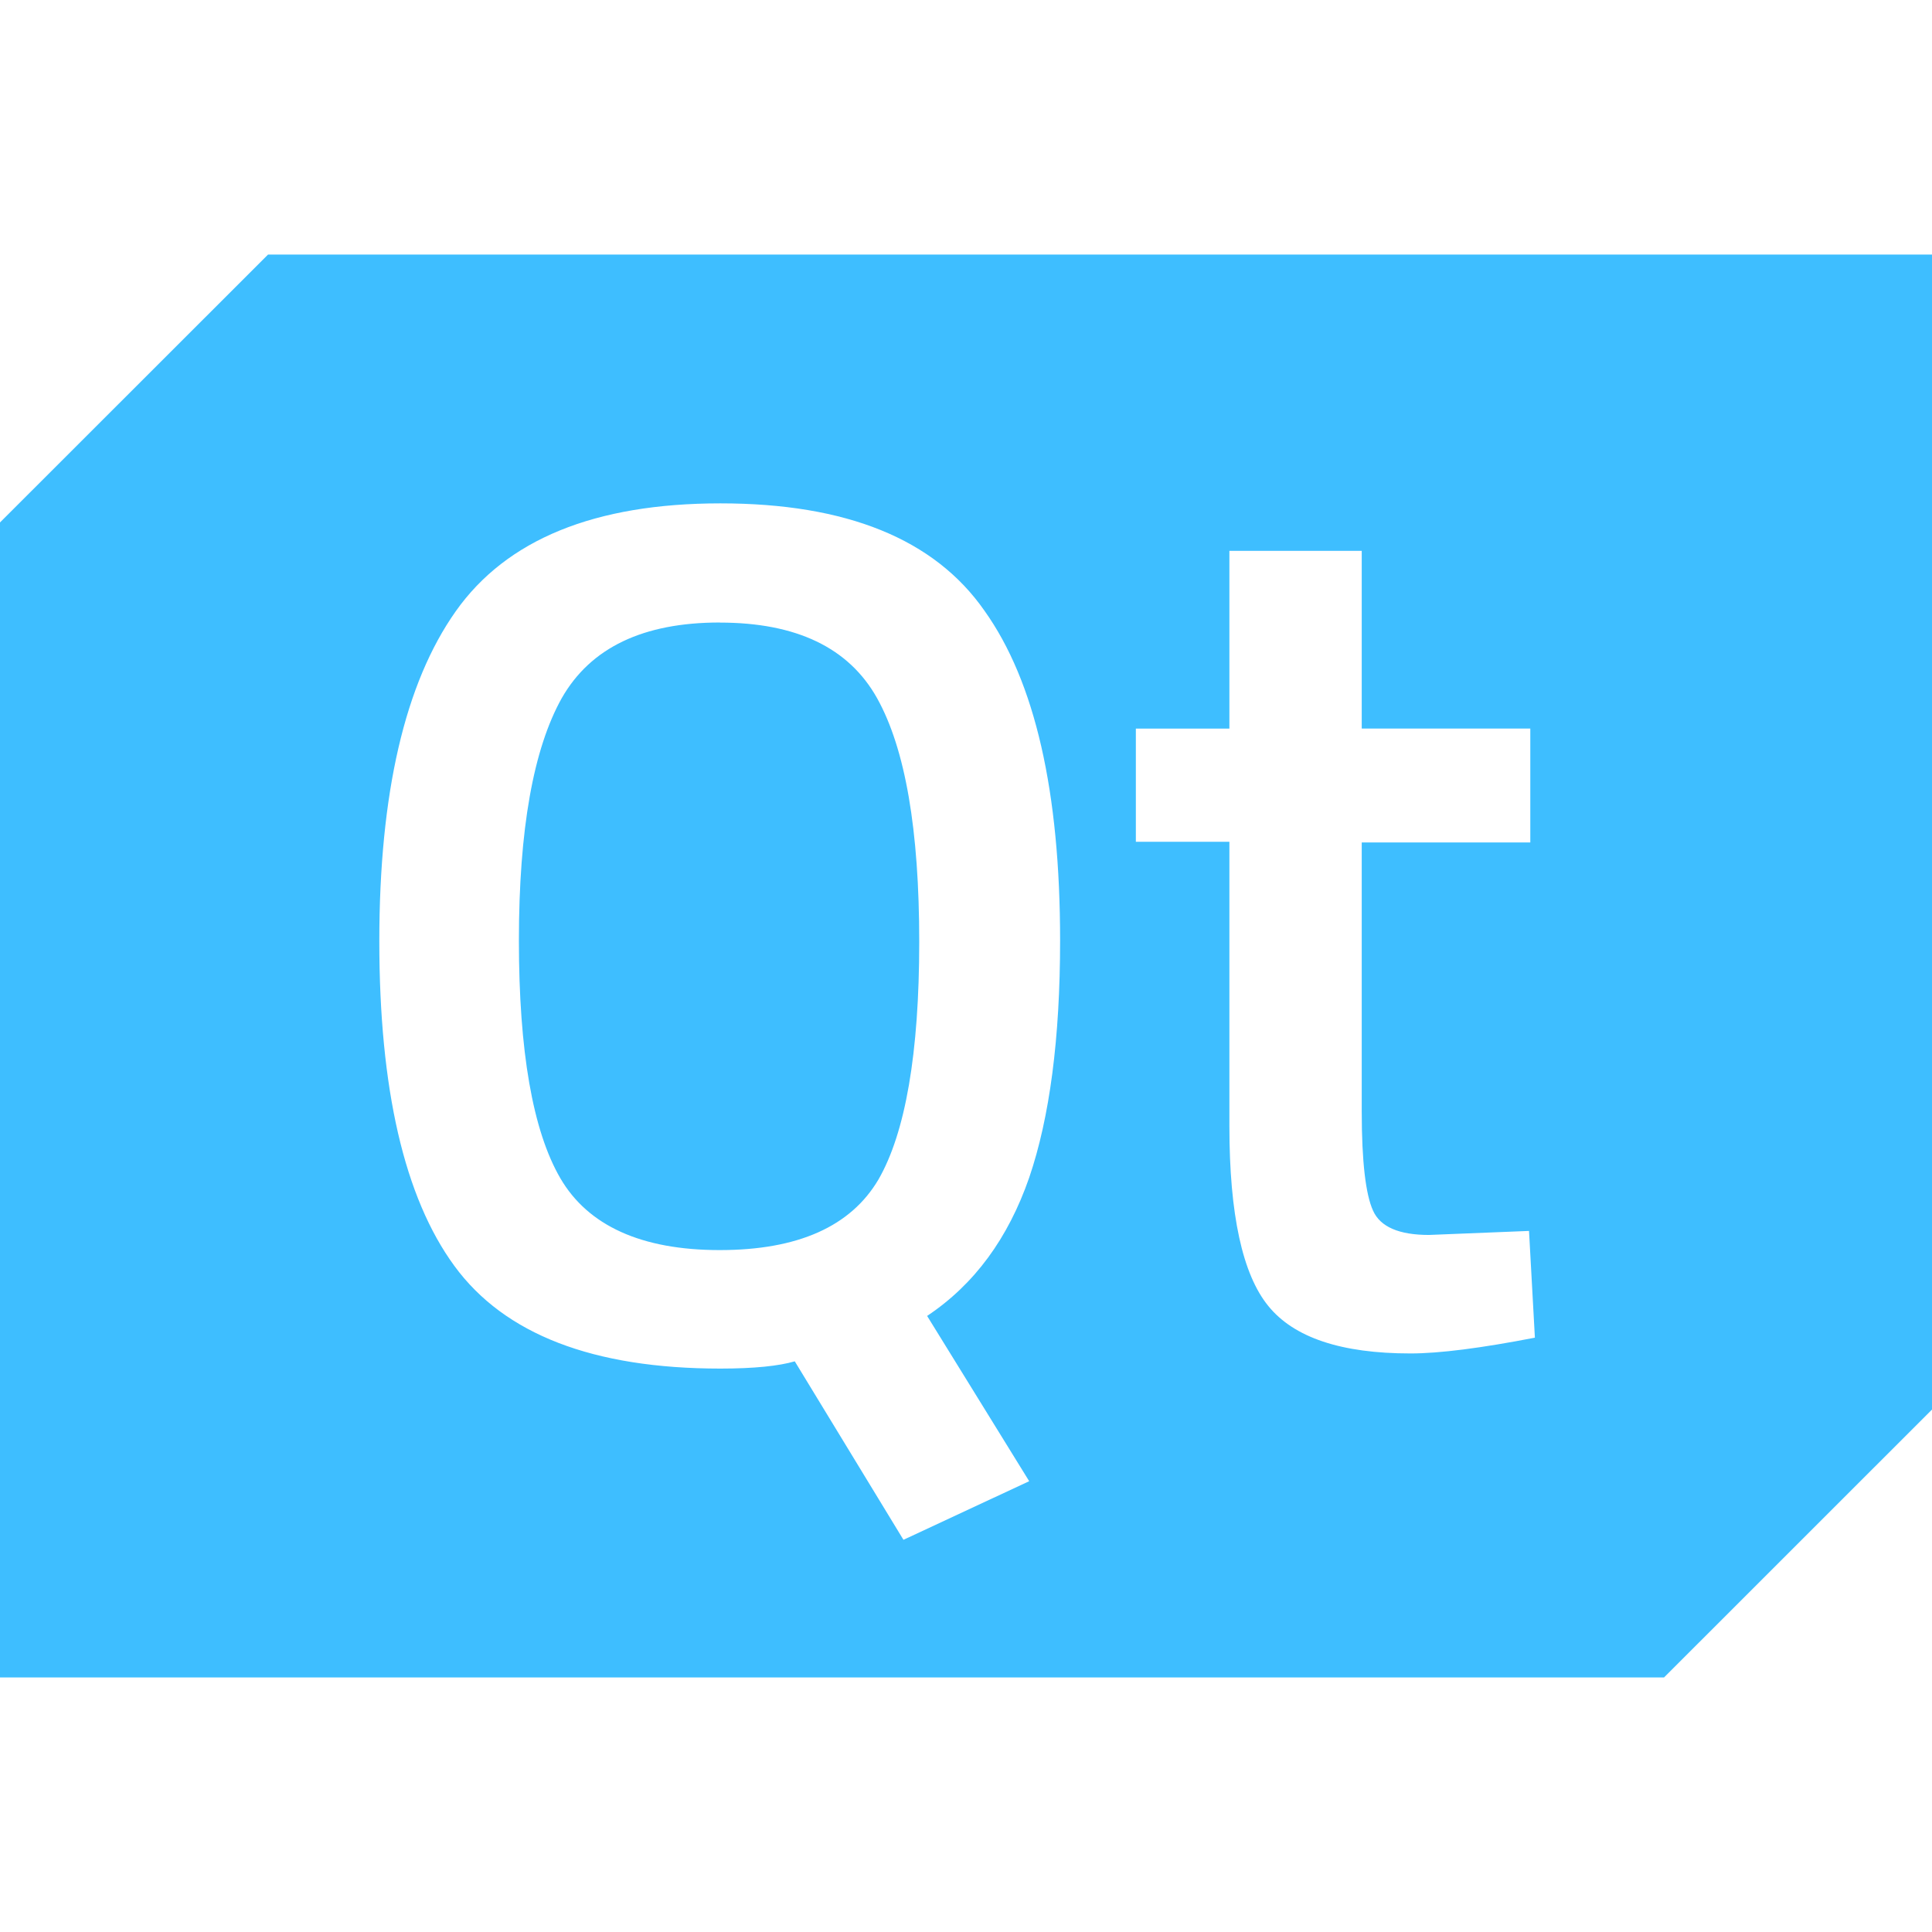
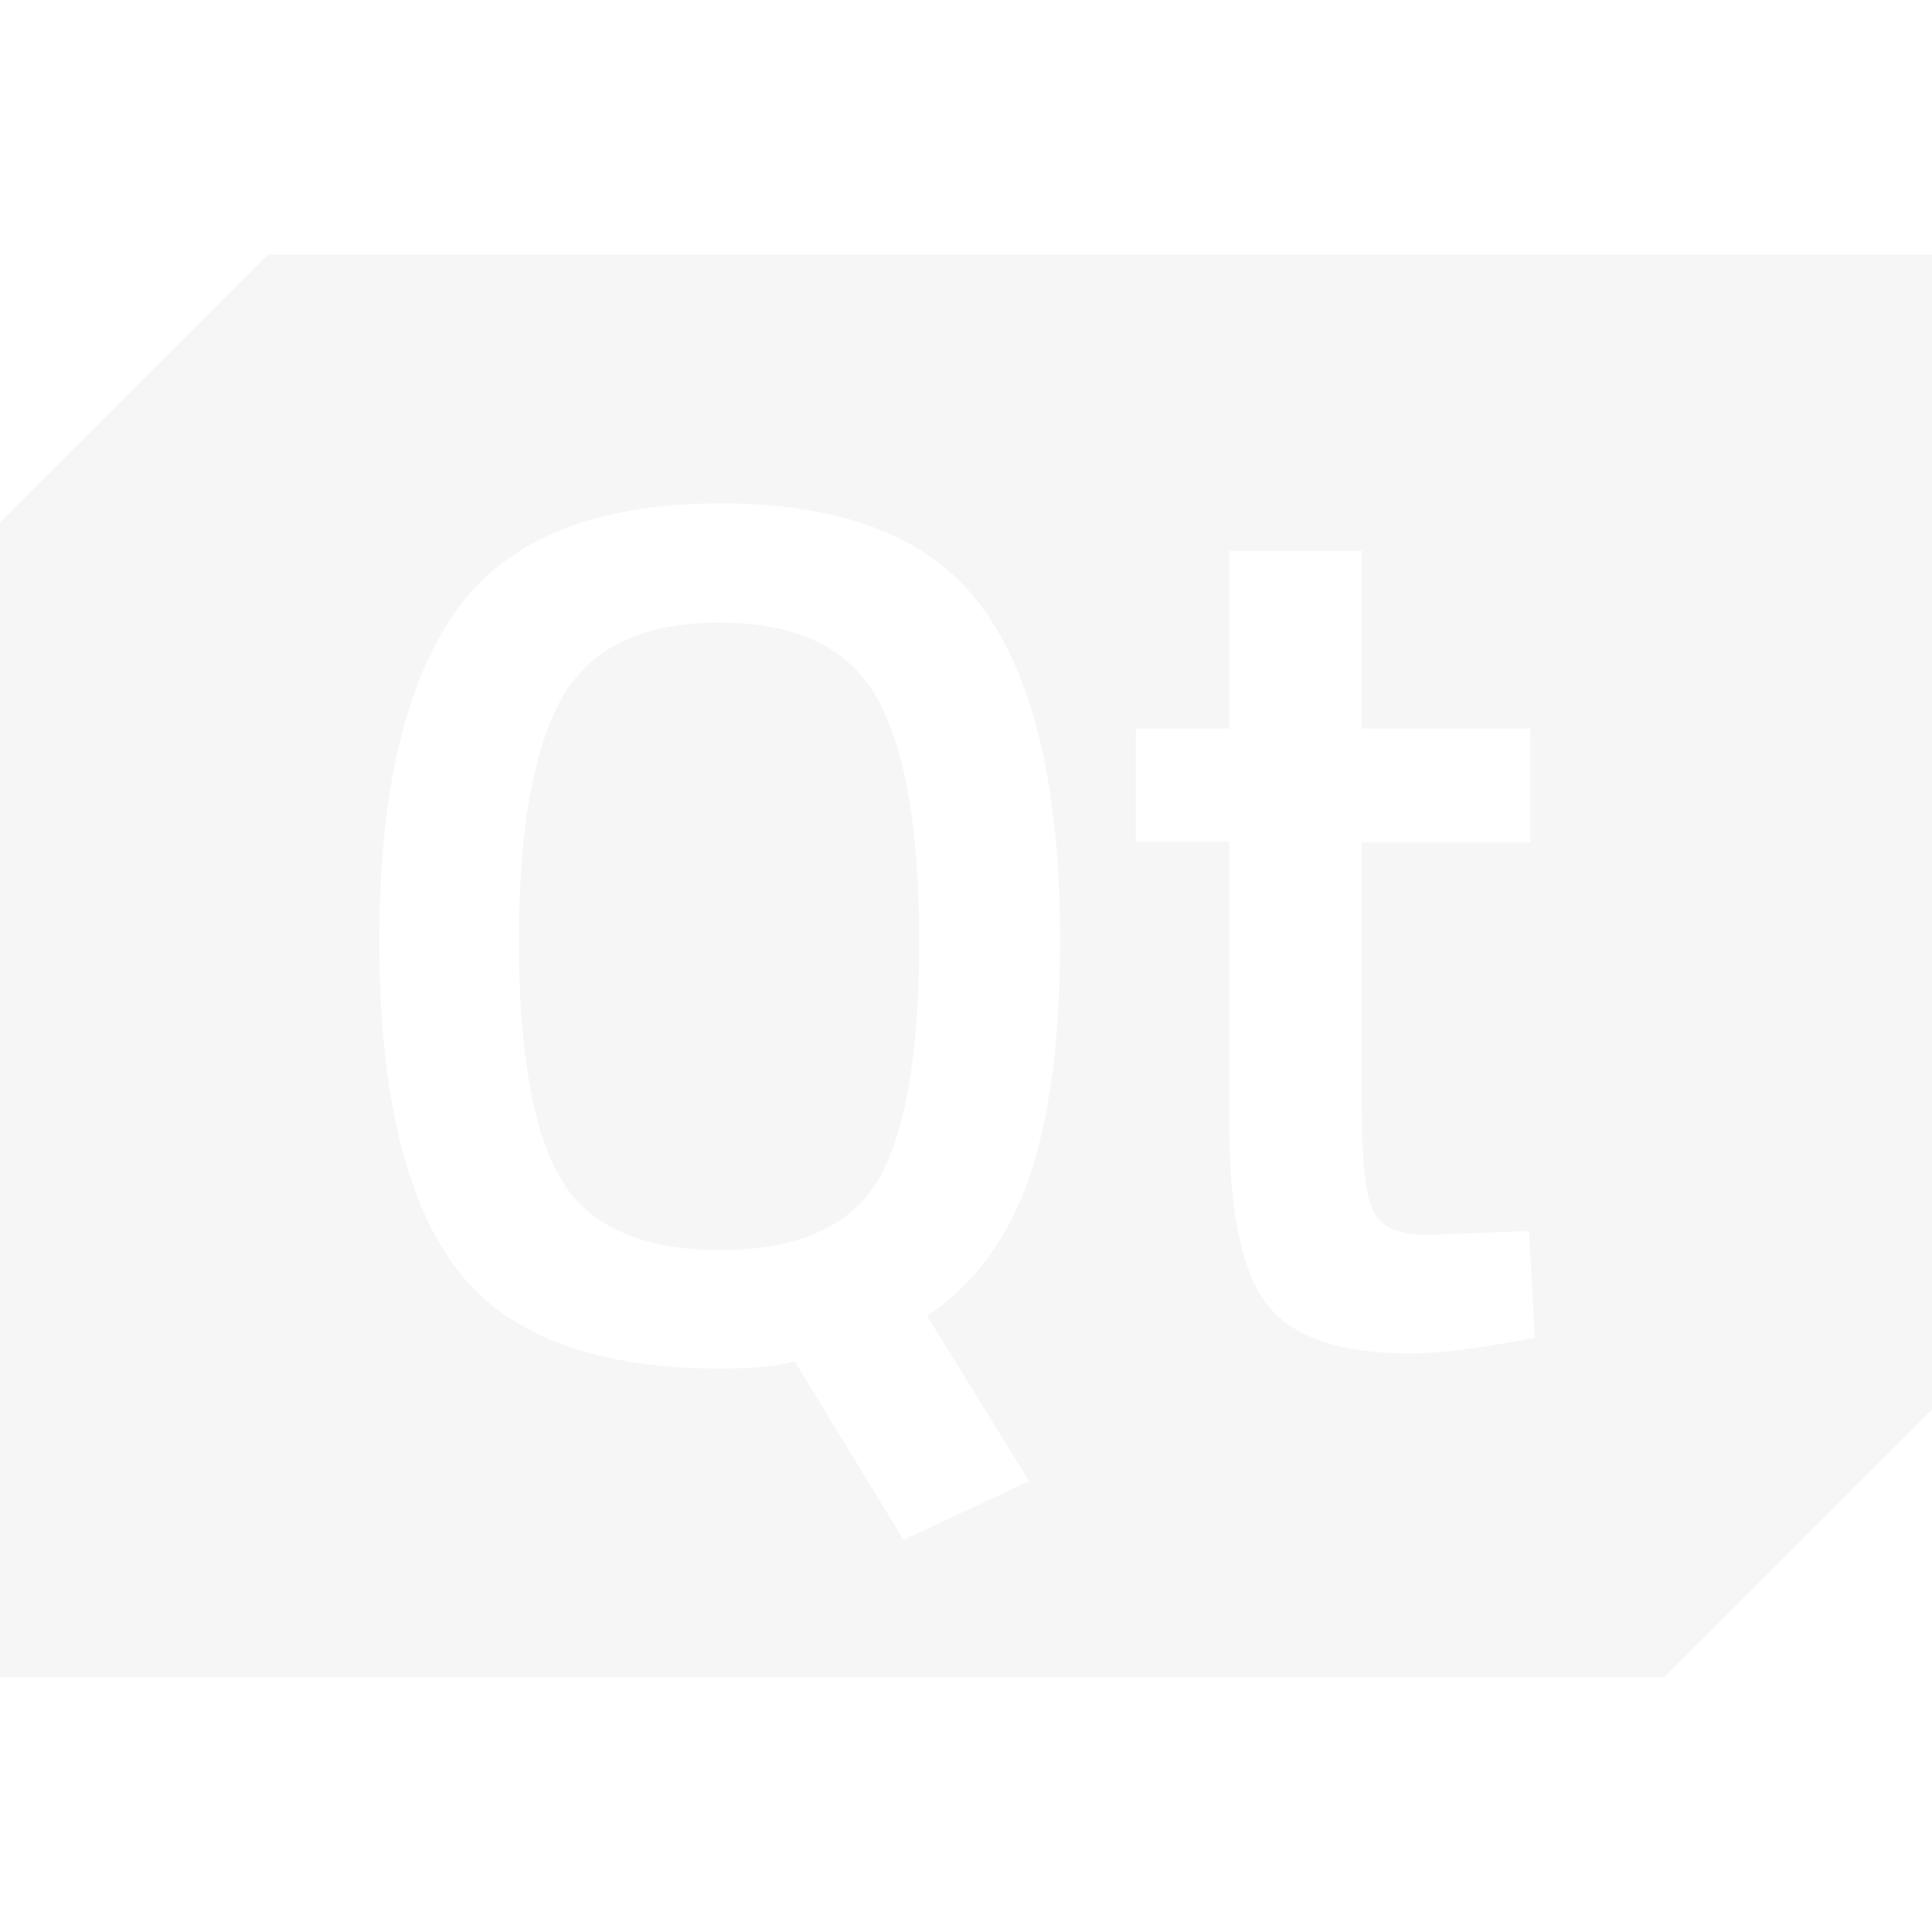
<svg xmlns="http://www.w3.org/2000/svg" viewBox="0 0 24 24">
-   <path style="fill:#3ebeff;fill-opacity:1" d="M21.693 3.162H3.33L0 6.49v14.348h20.671L24 17.51V3.162zM12.785 18.4l-1.562.728-1.35-2.217c-.196.057-.499.09-.924.09-1.579 0-2.683-.425-3.305-1.276-.622-.85-.932-2.2-.932-4.033 0-1.84.319-3.206.949-4.098.63-.892 1.726-1.341 3.288-1.341 1.562 0 2.658.441 3.28 1.333.63.883.94 2.25.94 4.098 0 1.219-.13 2.2-.384 2.945-.261.752-.679 1.325-1.268 1.718zm4.736-1.587c-.858 0-1.447-.196-1.766-.59-.32-.392-.483-1.136-.483-2.232v-3.534H14.11V9.051h1.162V6.843h1.644V9.05h2.094v1.415h-2.094v3.346c0 .622.05 1.03.14 1.227.09.204.326.303.695.303l1.243-.05.073 1.326c-.67.13-1.186.196-1.546.196zm-8.58-9.08c-.95 0-1.604.311-1.963.94-.352.63-.532 1.629-.532 3.011 0 1.374.172 2.364.515 2.953.344.589 1.006.892 1.98.892.973 0 1.628-.295 1.971-.876.335-.58.507-1.57.507-2.953 0-1.39-.172-2.396-.523-3.026-.352-.63-1.006-.94-1.955-.94Z" />
+   <path style="fill:#f6f6f6;fill-opacity:1" d="M21.693 3.162H3.33L0 6.49v14.348h20.671L24 17.51V3.162zM12.785 18.4l-1.562.728-1.35-2.217c-.196.057-.499.09-.924.09-1.579 0-2.683-.425-3.305-1.276-.622-.85-.932-2.2-.932-4.033 0-1.84.319-3.206.949-4.098.63-.892 1.726-1.341 3.288-1.341 1.562 0 2.658.441 3.28 1.333.63.883.94 2.25.94 4.098 0 1.219-.13 2.2-.384 2.945-.261.752-.679 1.325-1.268 1.718zm4.736-1.587c-.858 0-1.447-.196-1.766-.59-.32-.392-.483-1.136-.483-2.232v-3.534H14.11V9.051h1.162V6.843h1.644V9.05h2.094v1.415h-2.094v3.346c0 .622.05 1.03.14 1.227.09.204.326.303.695.303l1.243-.05.073 1.326c-.67.13-1.186.196-1.546.196zm-8.58-9.08c-.95 0-1.604.311-1.963.94-.352.63-.532 1.629-.532 3.011 0 1.374.172 2.364.515 2.953.344.589 1.006.892 1.98.892.973 0 1.628-.295 1.971-.876.335-.58.507-1.57.507-2.953 0-1.39-.172-2.396-.523-3.026-.352-.63-1.006-.94-1.955-.94Z" />
</svg>
